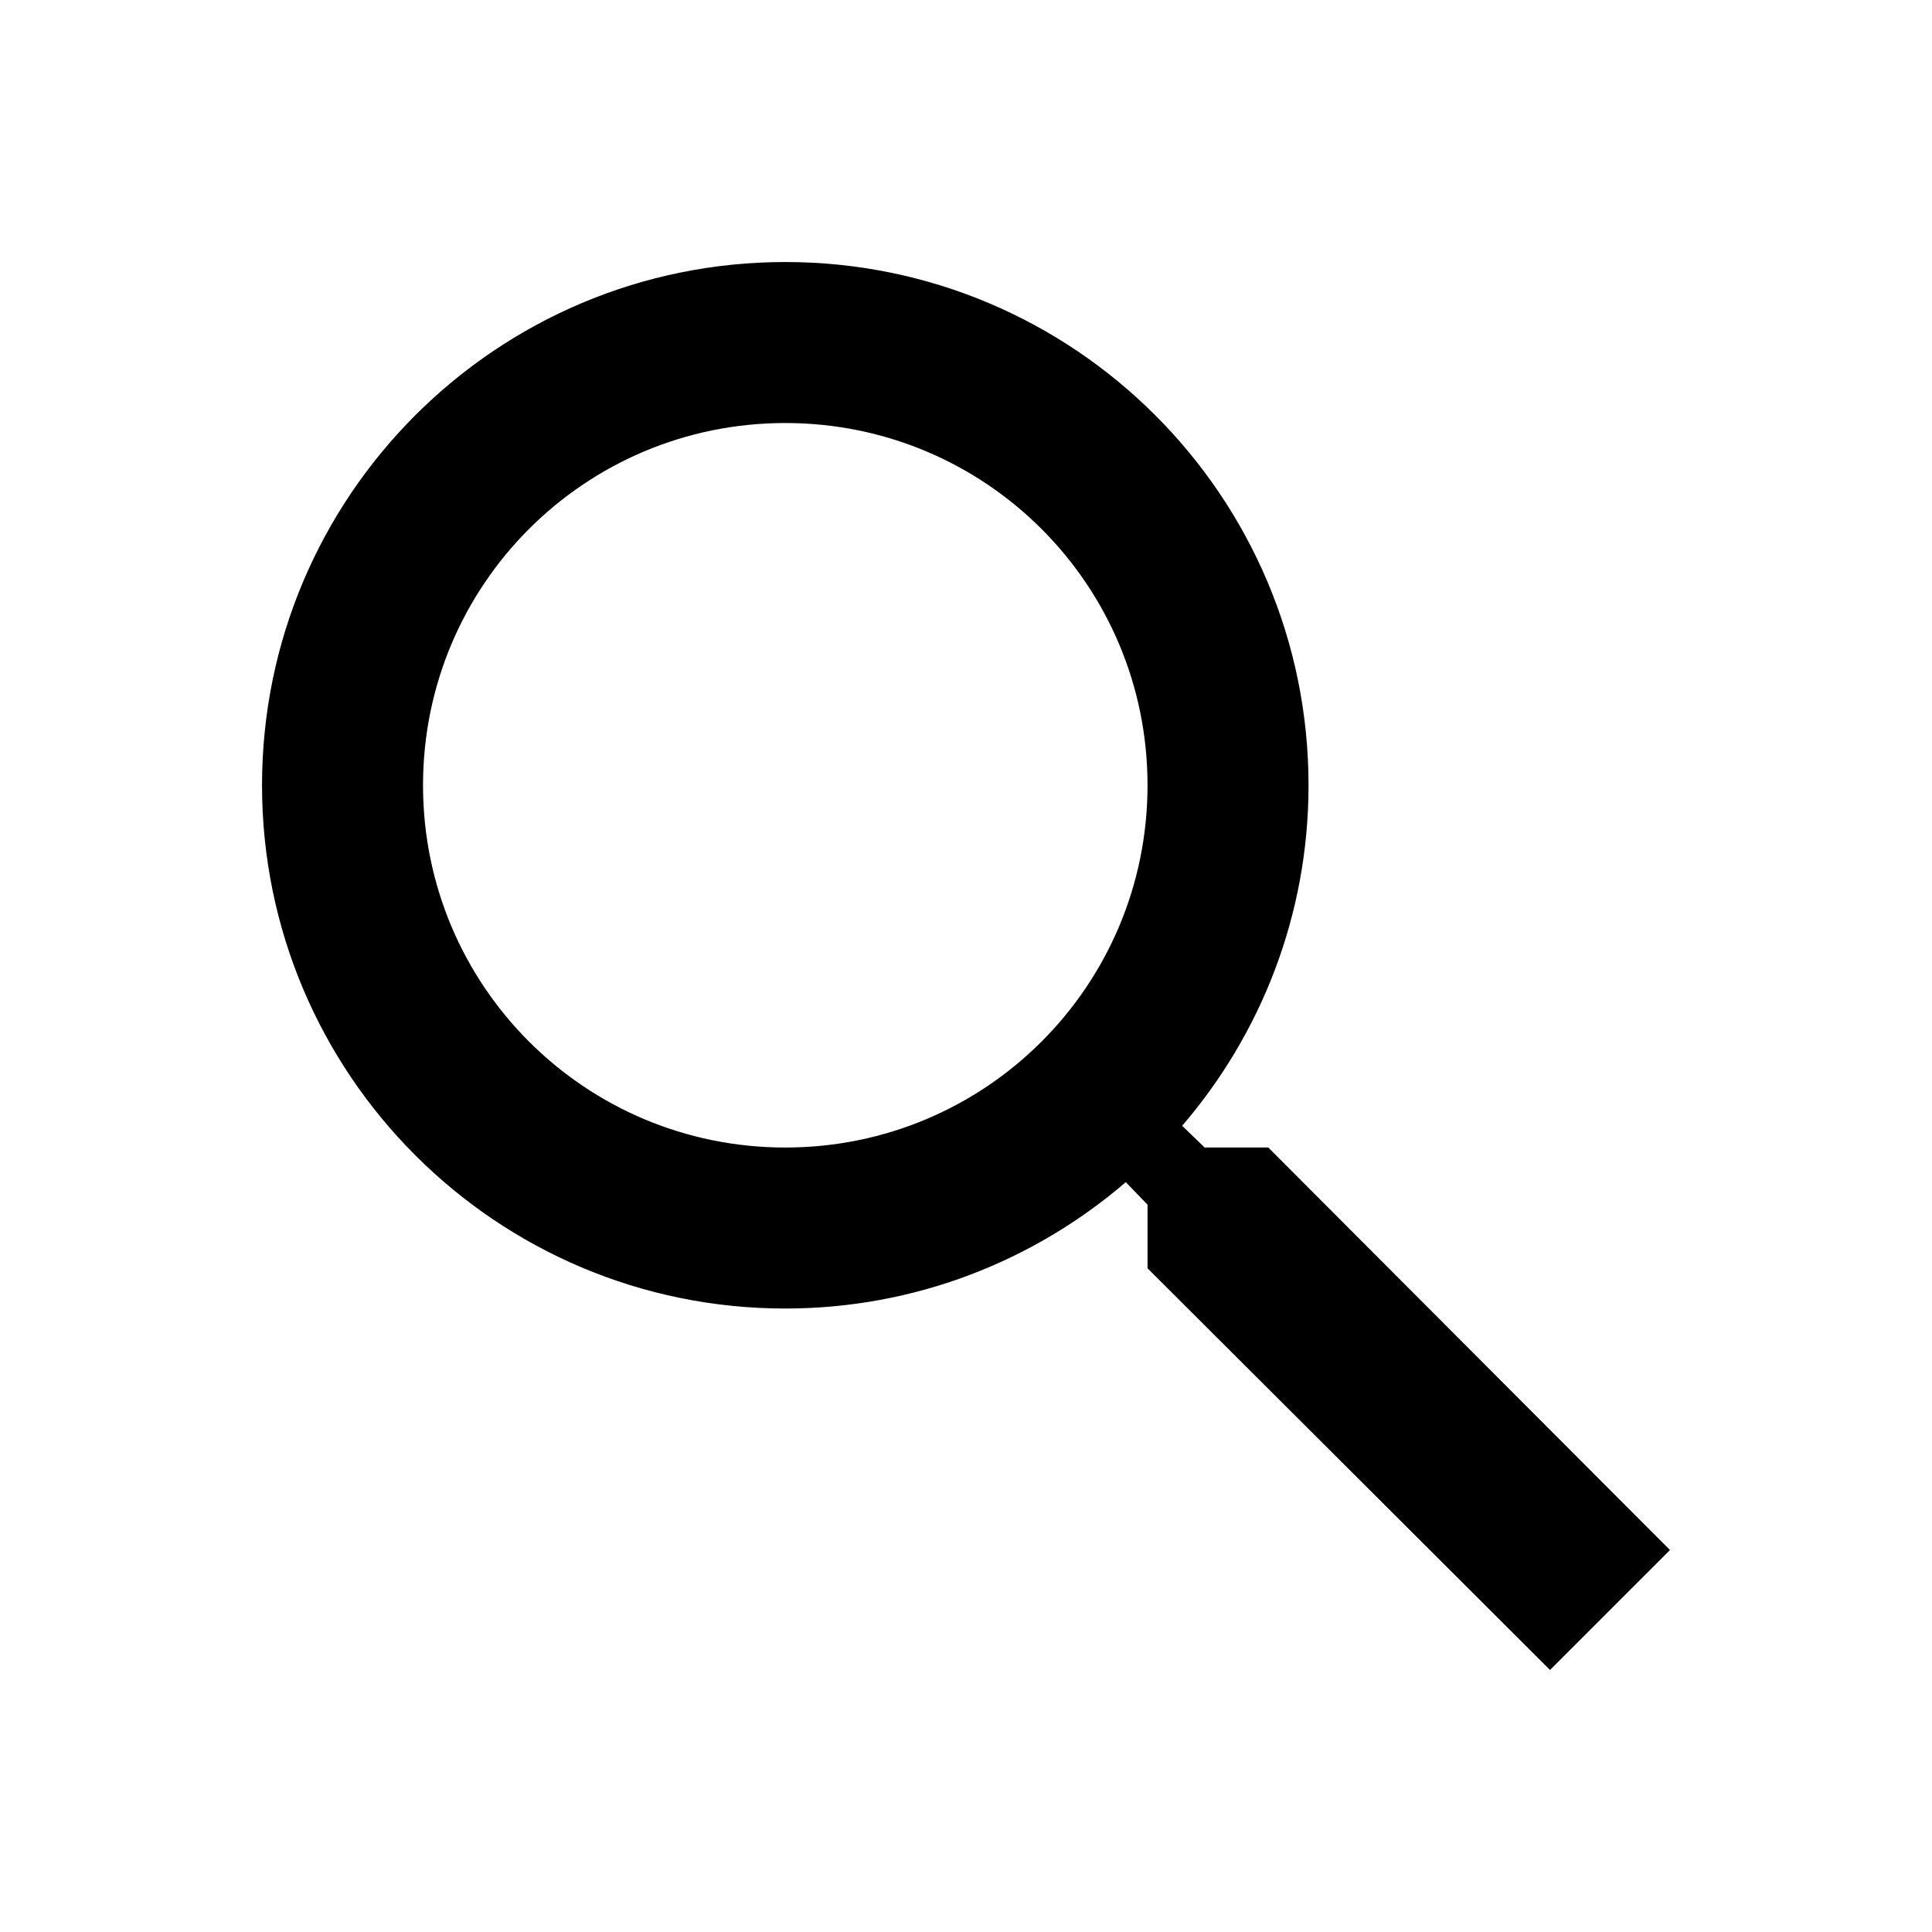
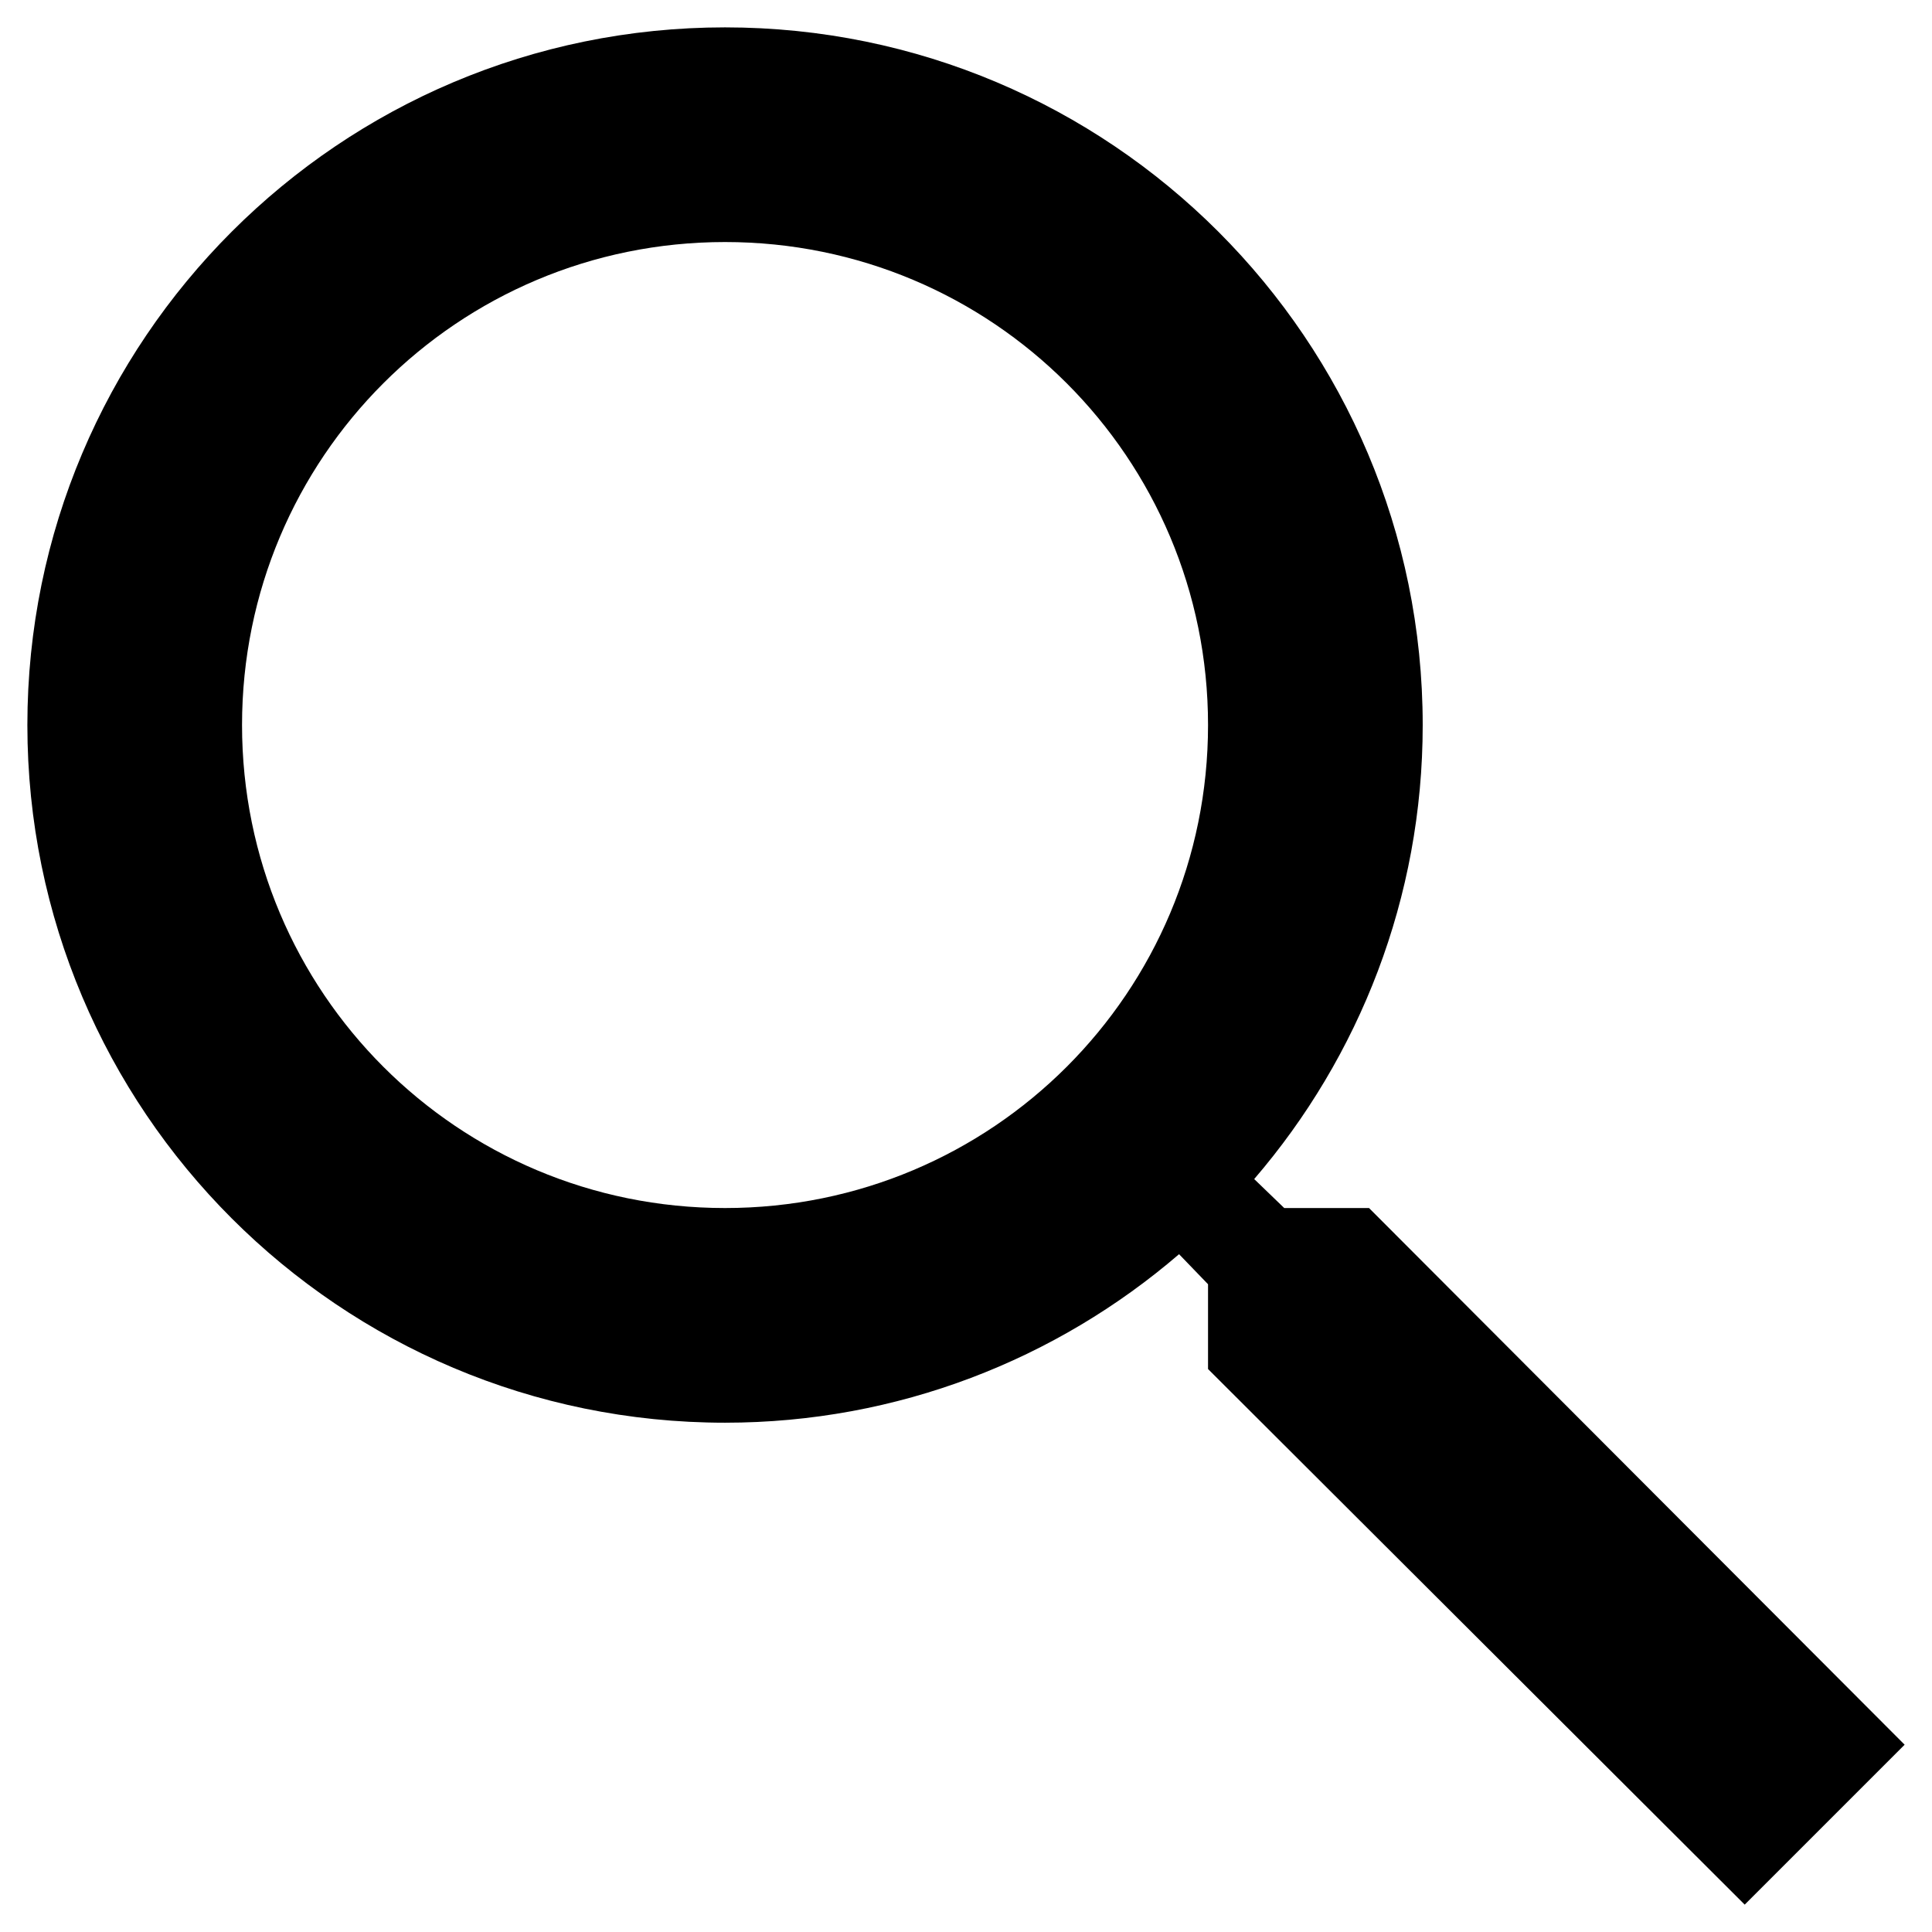
- <svg xmlns="http://www.w3.org/2000/svg" width="24" height="24" viewBox="0 0 24 24" fill="none">
-   <path d="M15.755 14.255H14.965L14.685 13.985C15.665 12.845 16.255 11.365 16.255 9.755C16.255 6.165 13.345 3.255 9.755 3.255C6.165 3.255 3.255 6.165 3.255 9.755C3.255 13.345 6.165 16.255 9.755 16.255C11.365 16.255 12.845 15.665 13.985 14.685L14.255 14.965V15.755L19.255 20.745L20.745 19.255L15.755 14.255ZM9.755 14.255C7.265 14.255 5.255 12.245 5.255 9.755C5.255 7.265 7.265 5.255 9.755 5.255C12.245 5.255 14.255 7.265 14.255 9.755C14.255 12.245 12.245 14.255 9.755 14.255Z" fill="currentColor" />
+ <svg xmlns="http://www.w3.org/2000/svg" width="18" height="18" viewBox="0 0 18 18" fill="none">
+   <path d="M12.755 11.255H11.965L11.685 10.985C12.665 9.845 13.255 8.365 13.255 6.755C13.255 3.165 10.345 0.255 6.755 0.255C3.165 0.255 0.255 3.165 0.255 6.755C0.255 10.345 3.165 13.255 6.755 13.255C8.365 13.255 9.845 12.665 10.985 11.685L11.255 11.965V12.755L16.255 17.745L17.745 16.255L12.755 11.255ZM6.755 11.255C4.265 11.255 2.255 9.245 2.255 6.755C2.255 4.265 4.265 2.255 6.755 2.255C9.245 2.255 11.255 4.265 11.255 6.755C11.255 9.245 9.245 11.255 6.755 11.255Z" fill="currentColor" />
</svg>
